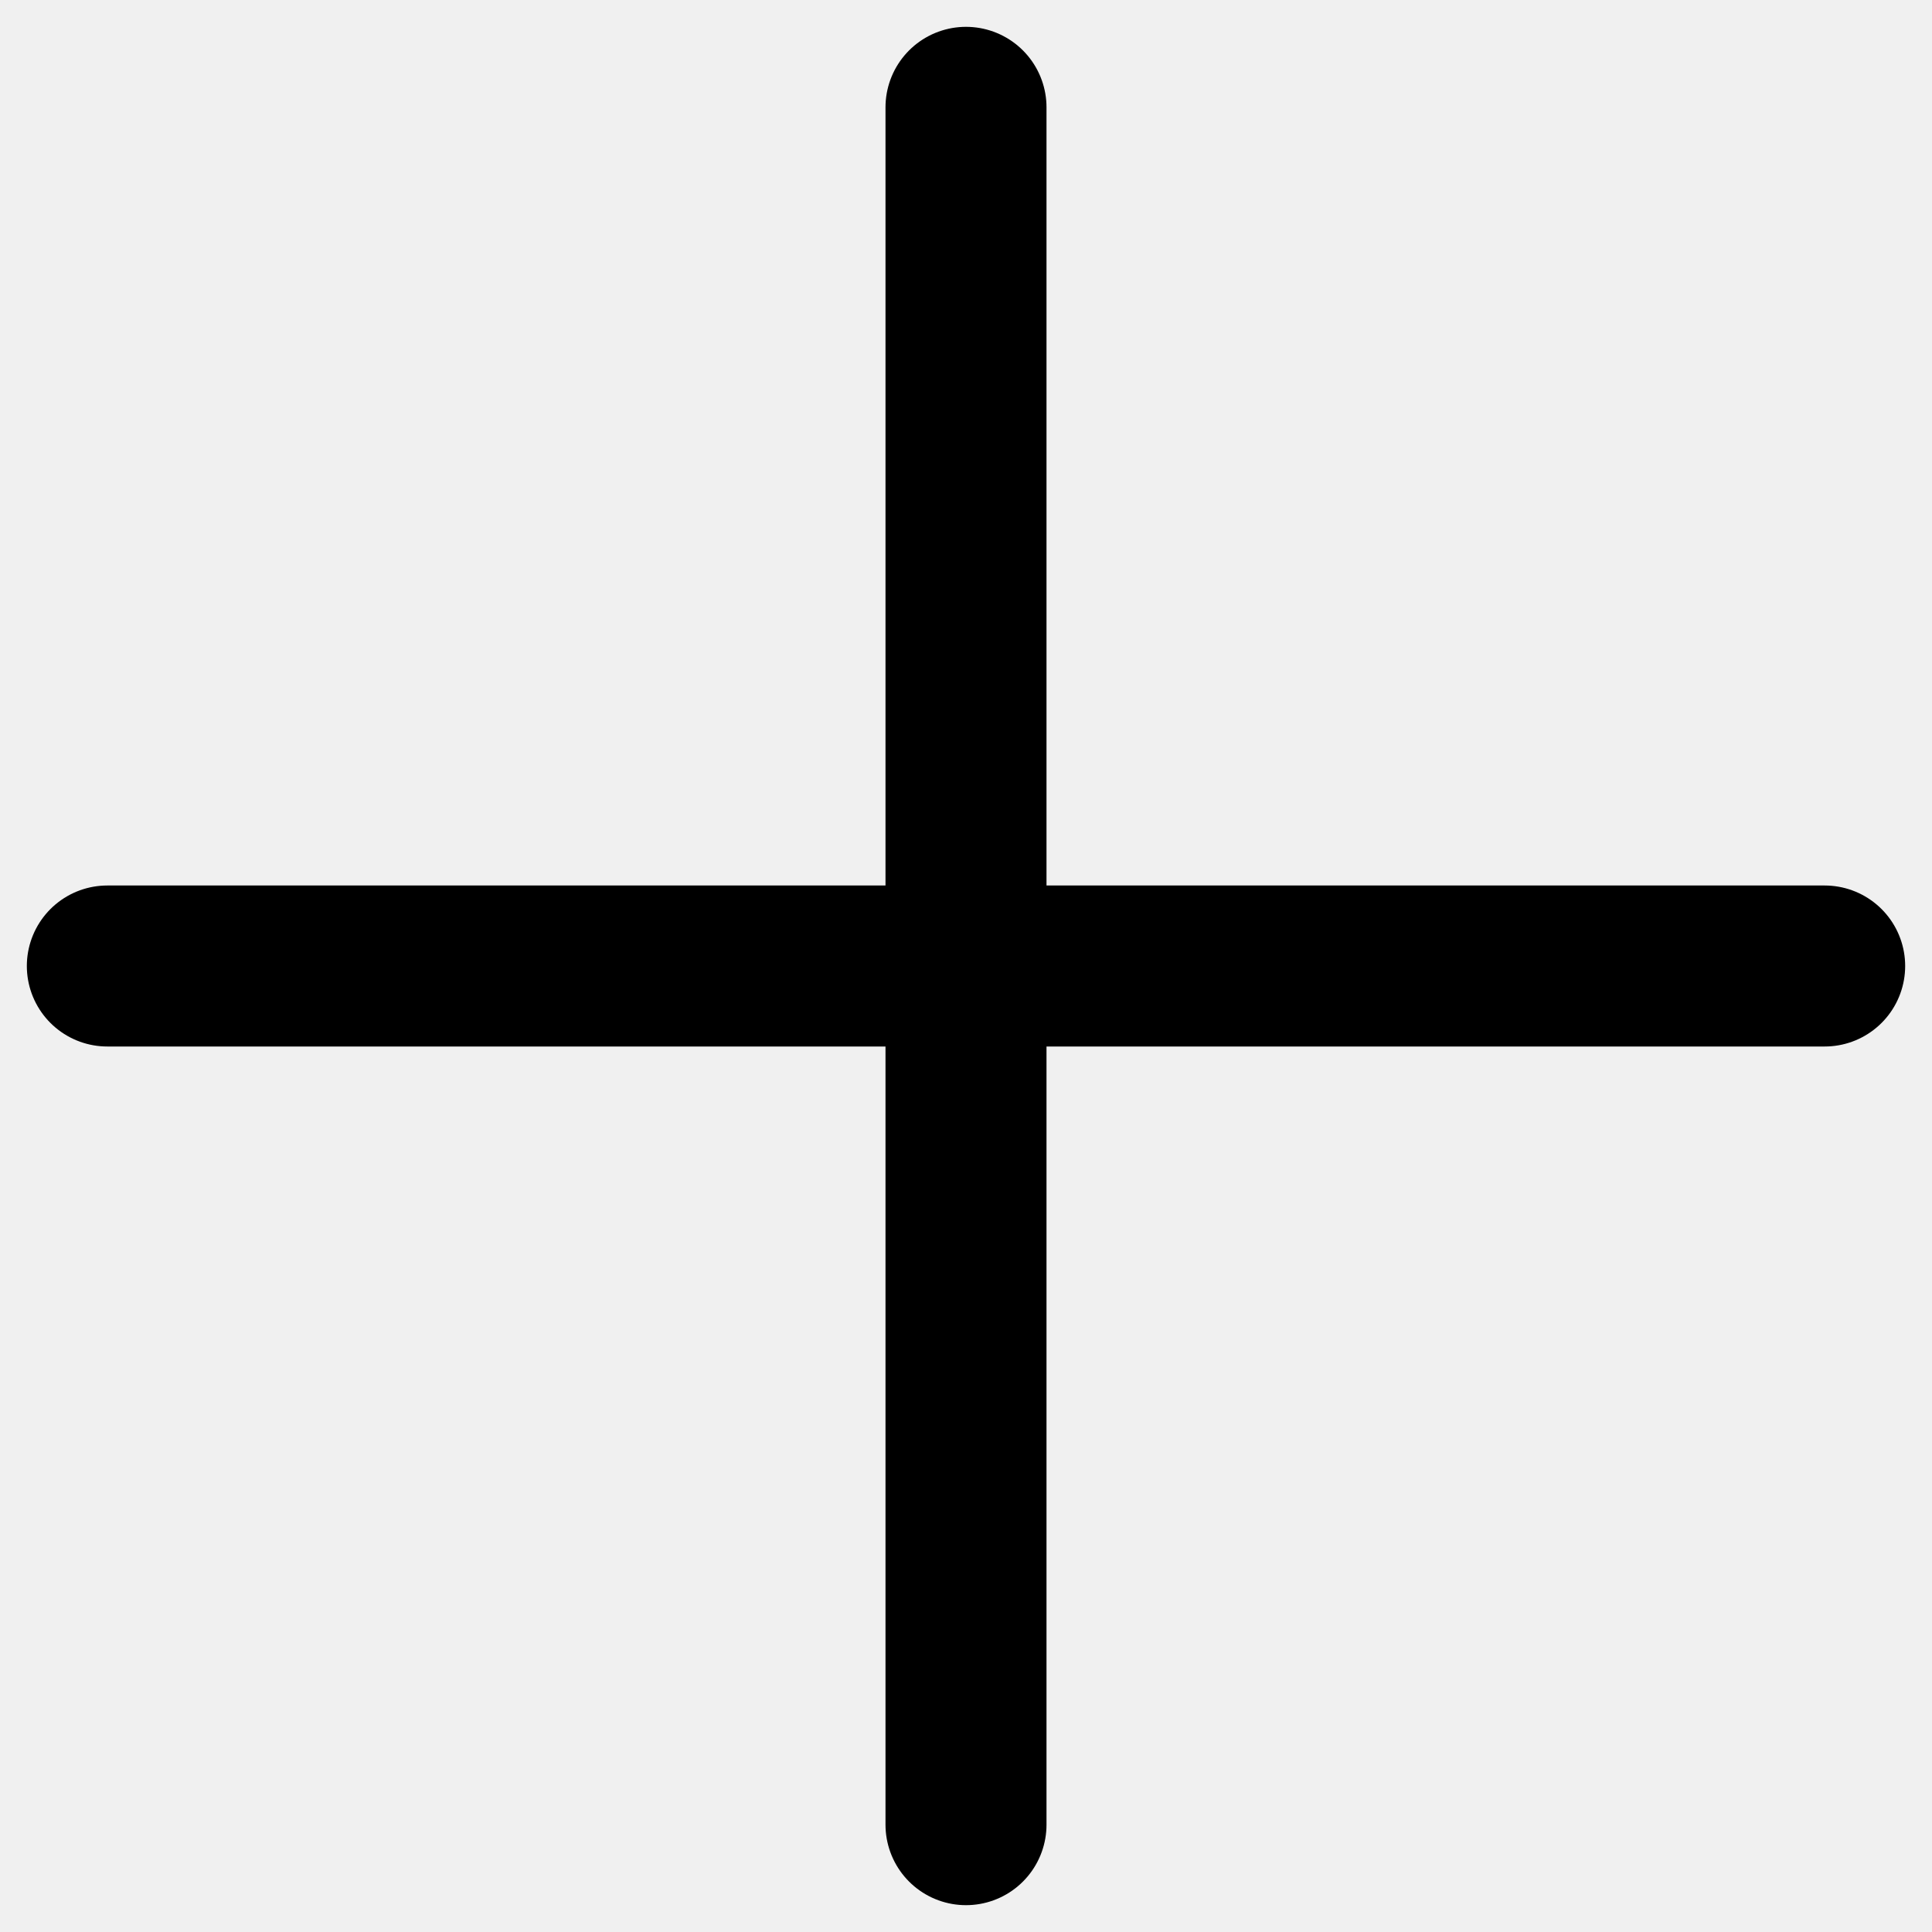
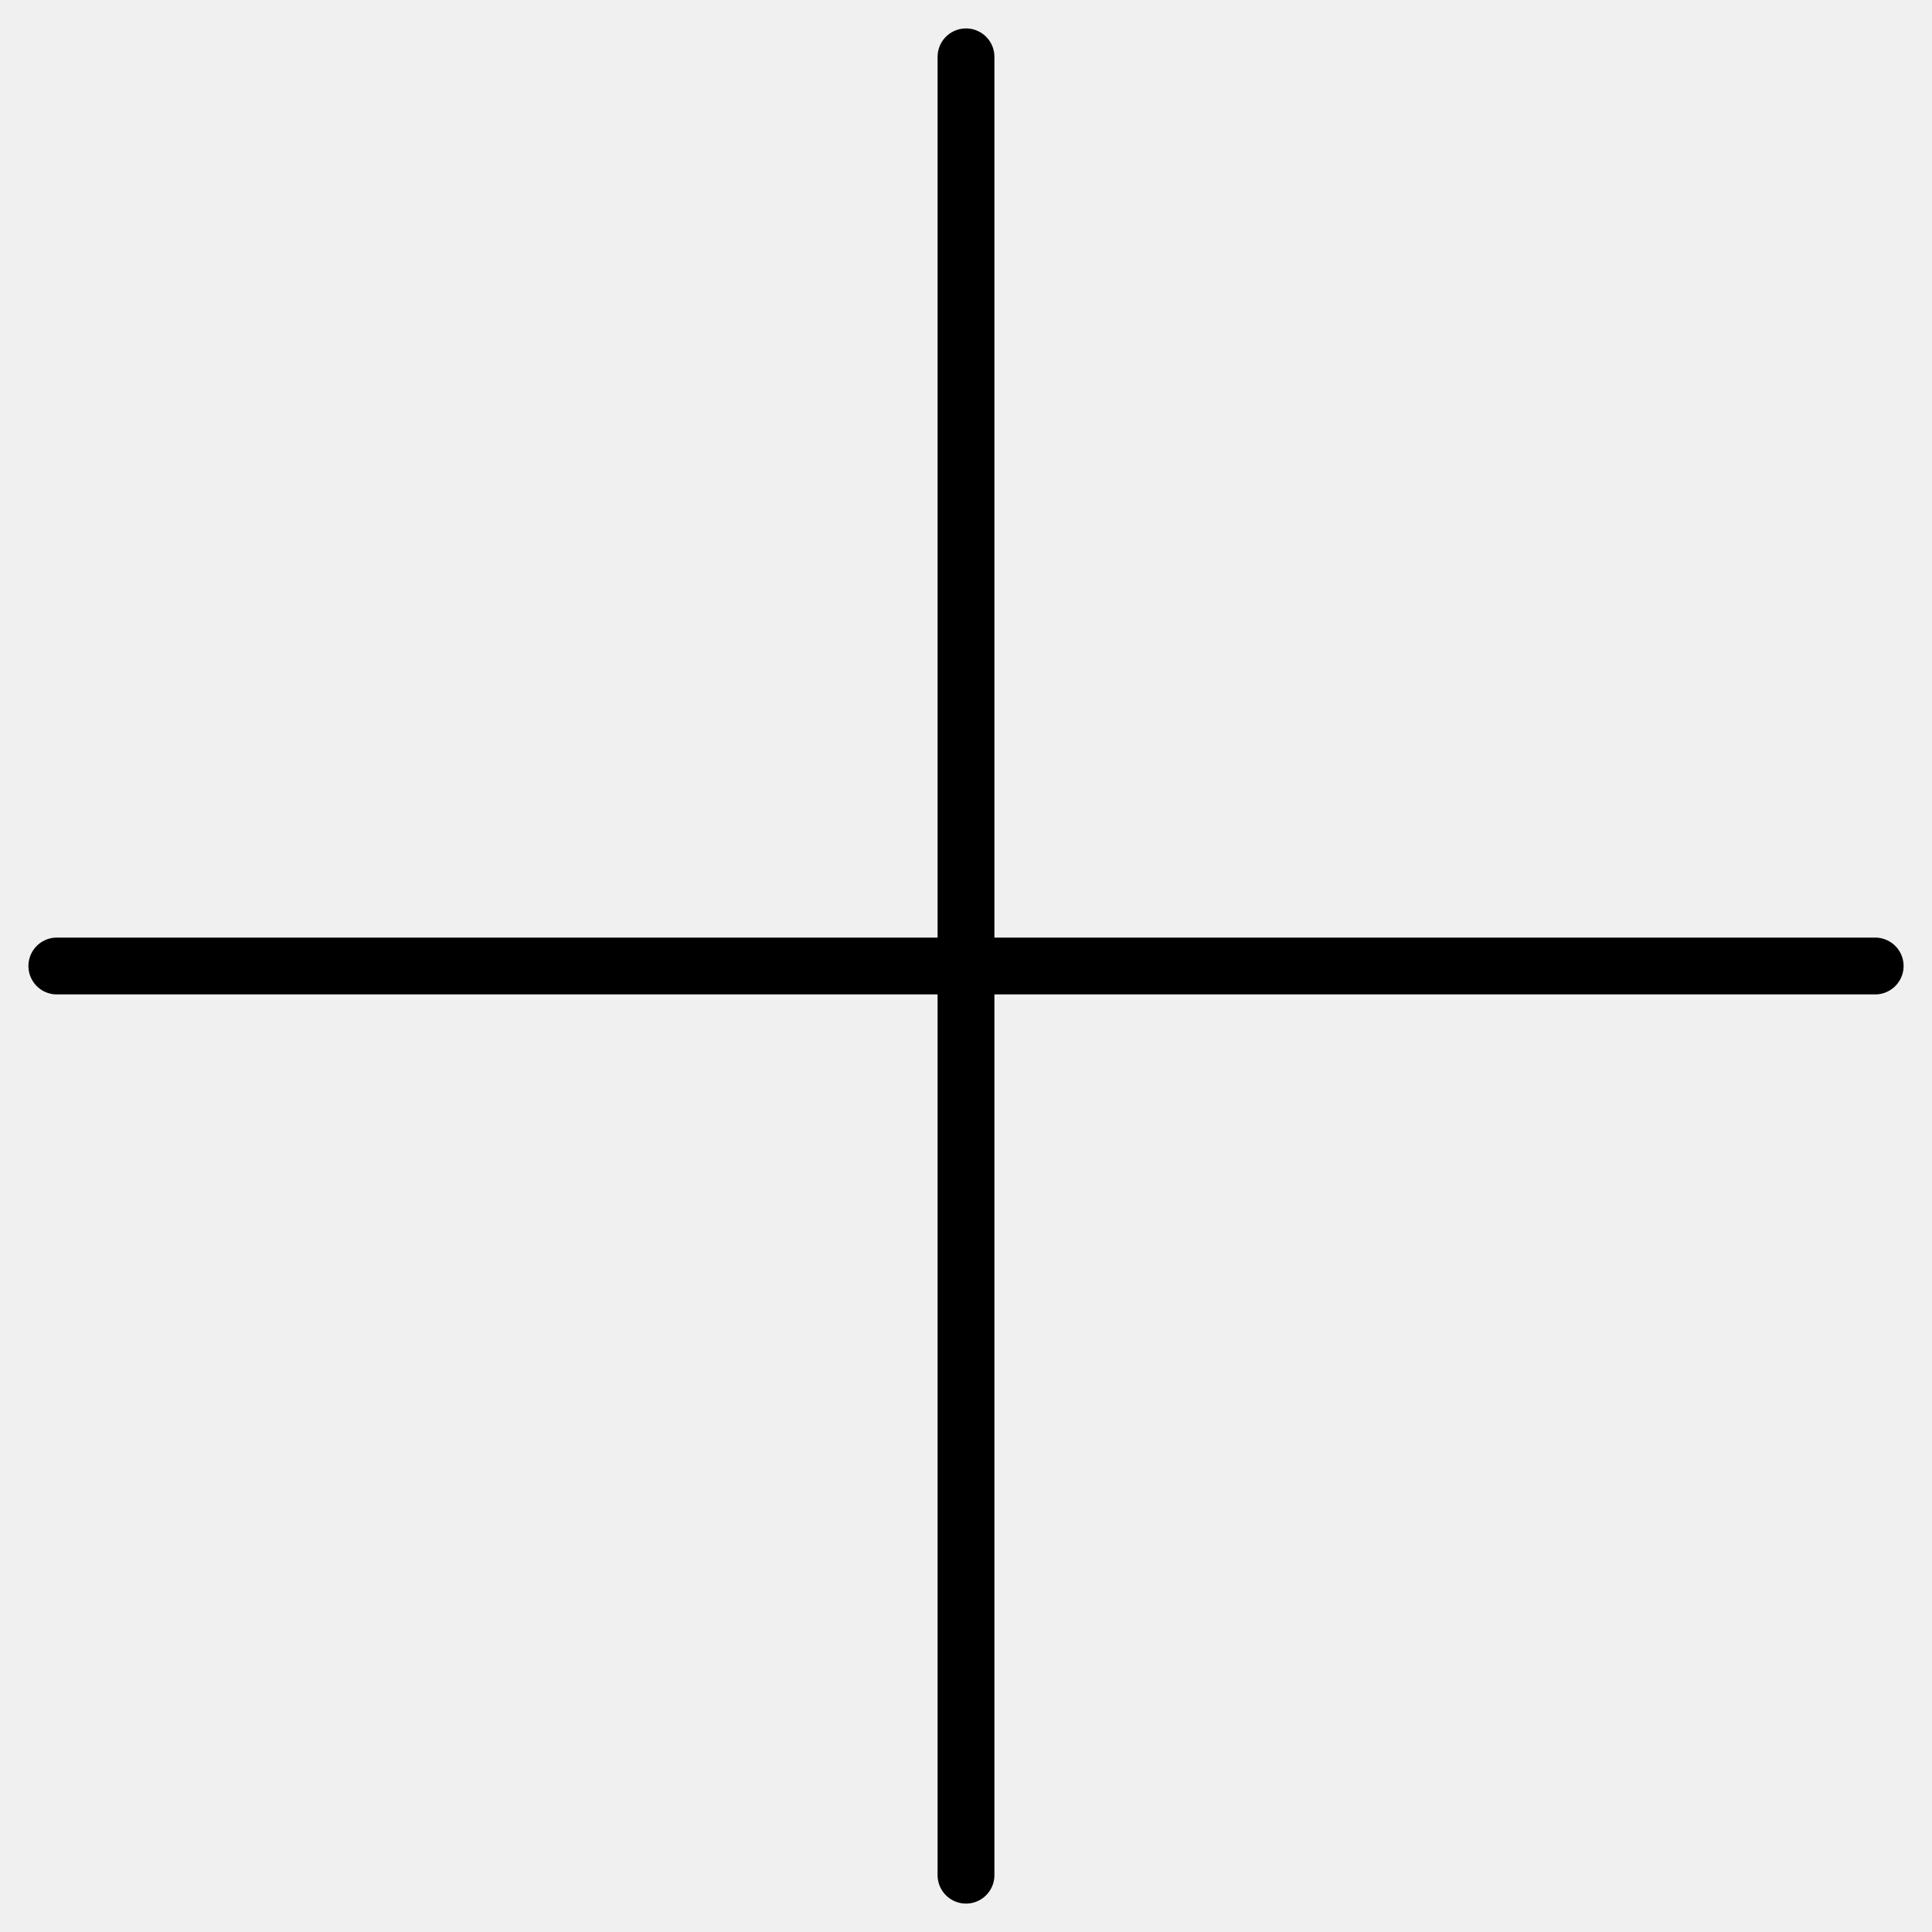
- <svg xmlns="http://www.w3.org/2000/svg" width="36" height="36" viewBox="0 0 36 36" fill="none">
-   <g clip-path="url(#clip0_837_69)">
-     <path d="M34 18H2" stroke="black" stroke-width="3" stroke-linecap="round" />
-     <path d="M18 34V2" stroke="black" stroke-width="3" stroke-linecap="round" />
-   </g>
-   <defs>
-     <clipPath id="clip0_837_69">
-       <rect width="36" height="36" fill="white" />
-     </clipPath>
-   </defs>
+ <svg xmlns="http://www.w3.org/2000/svg" width="34" height="34" viewBox="0 0 34 34" fill="none">
+   <path d="M33 17H1" stroke="black" stroke-linecap="round" />
+   <path d="M17 33L17 1" stroke="black" stroke-linecap="round" />
</svg>
